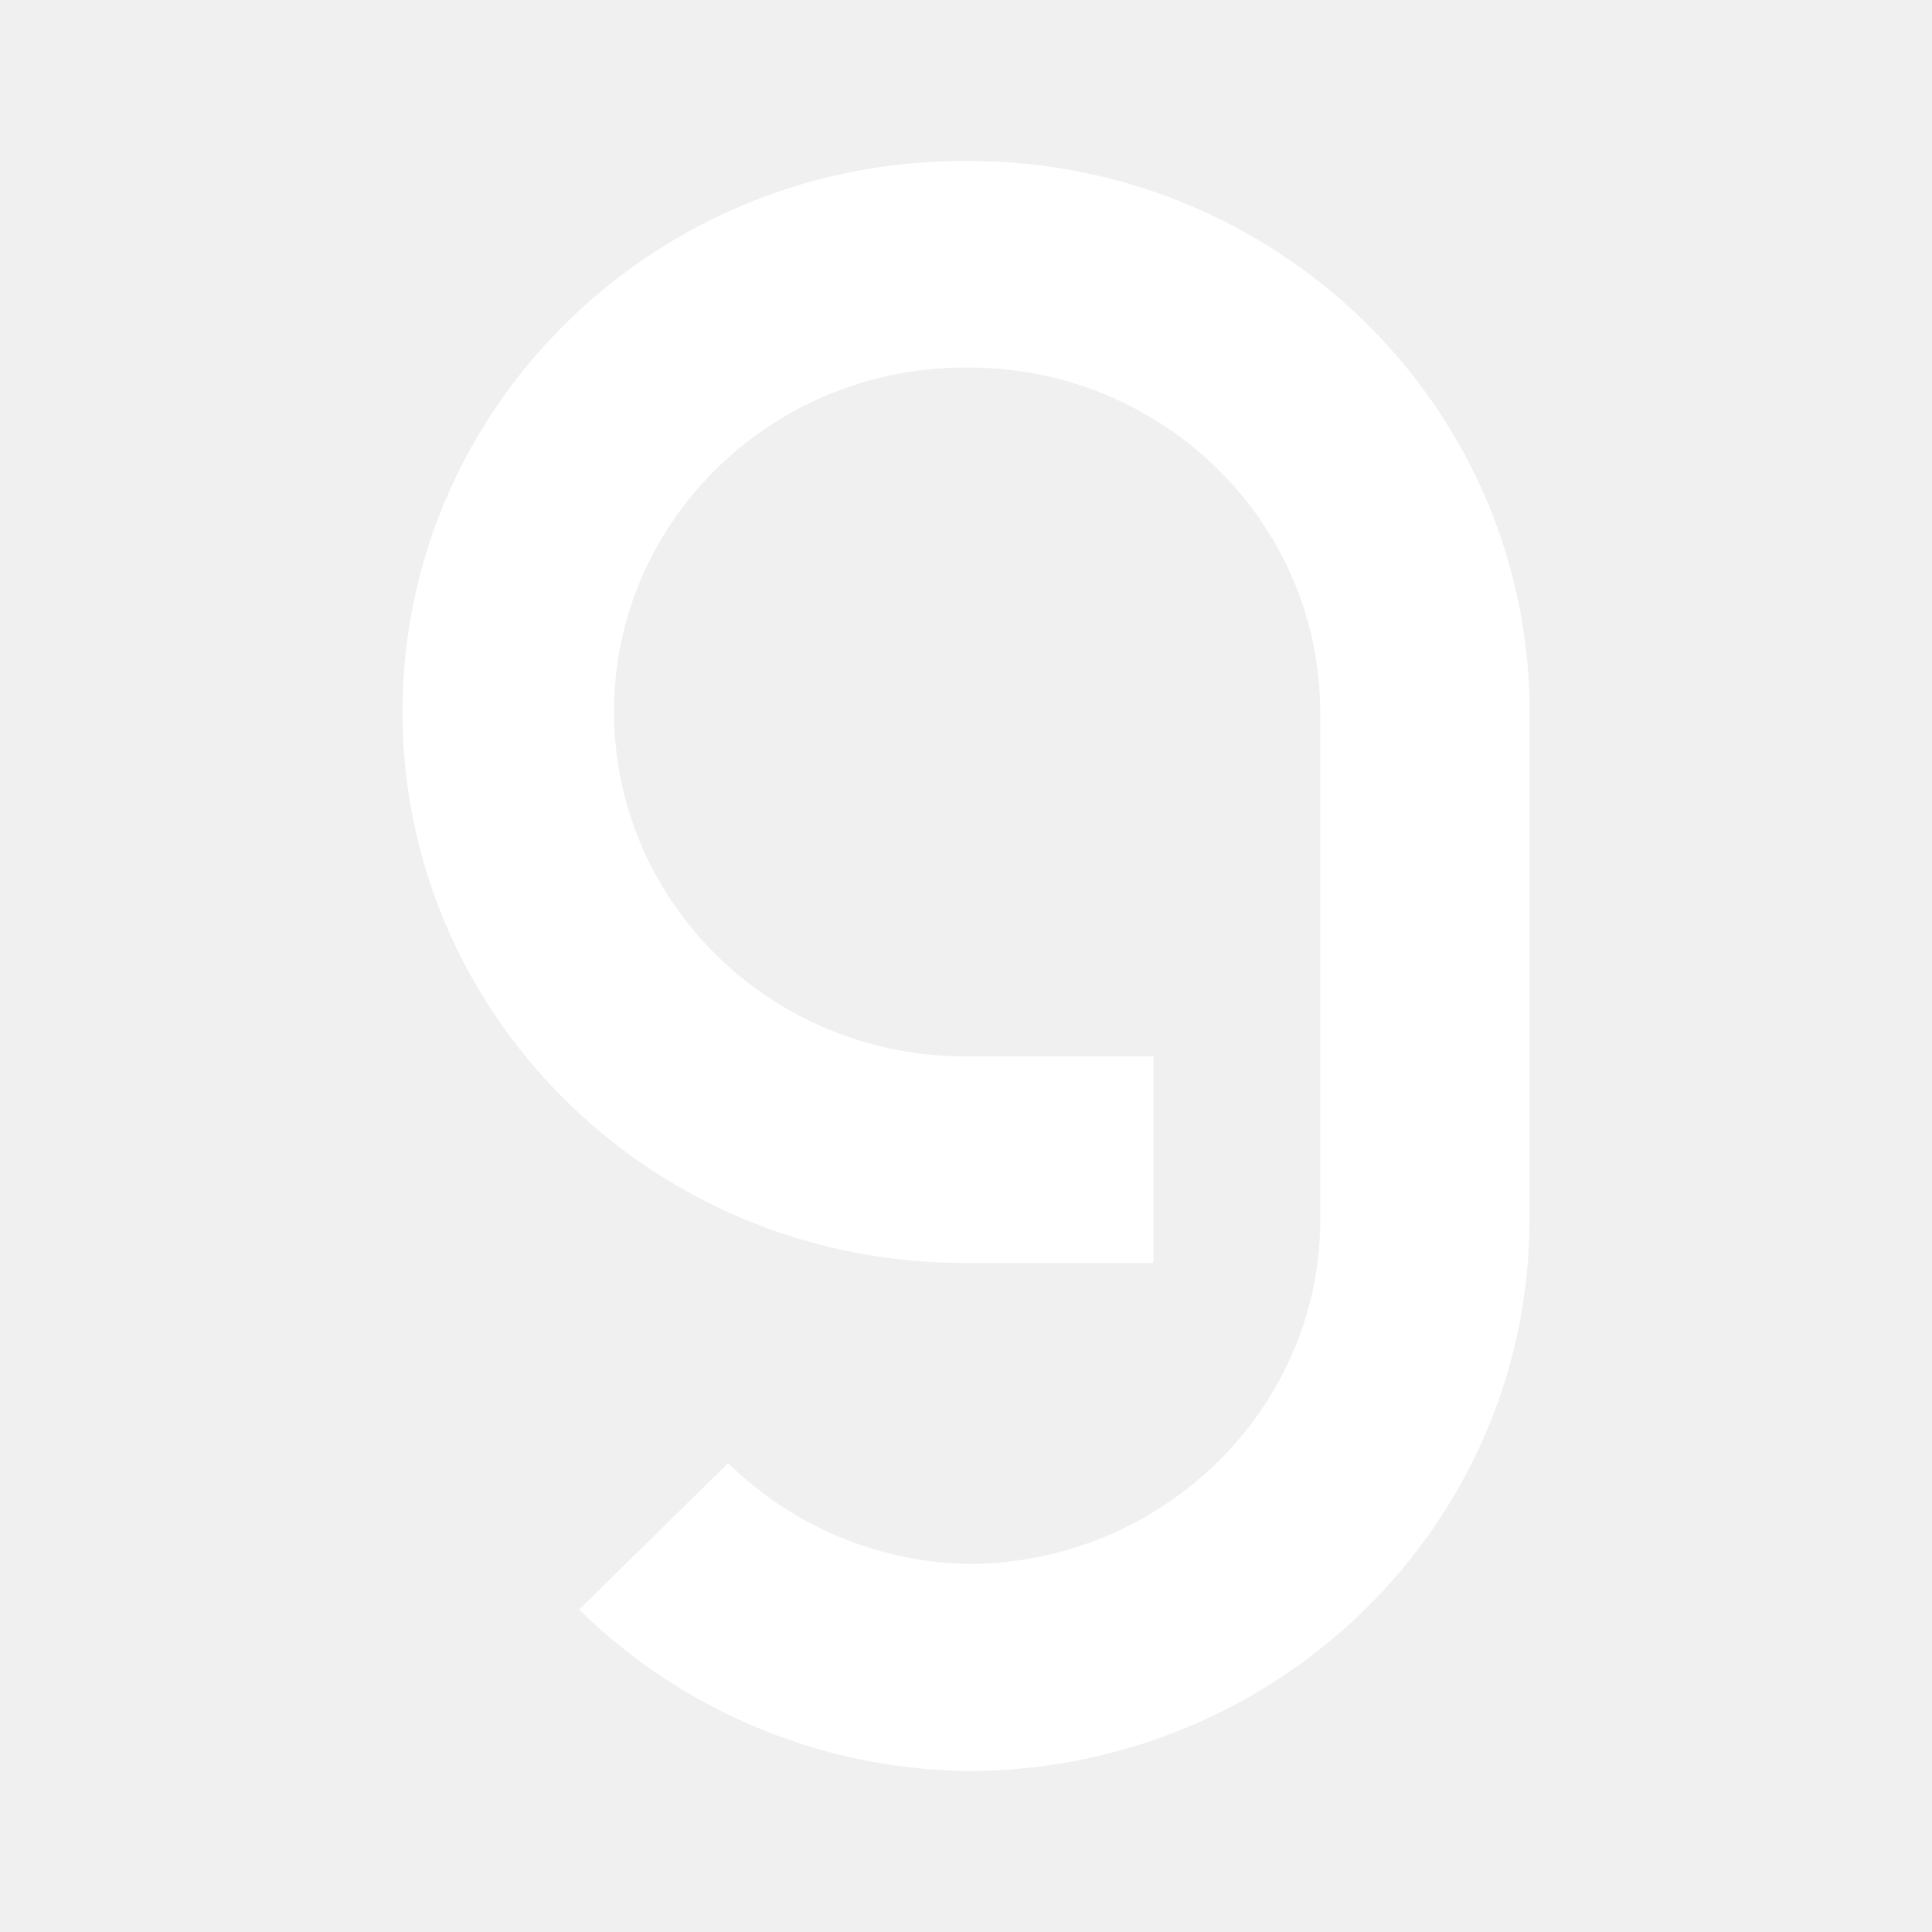
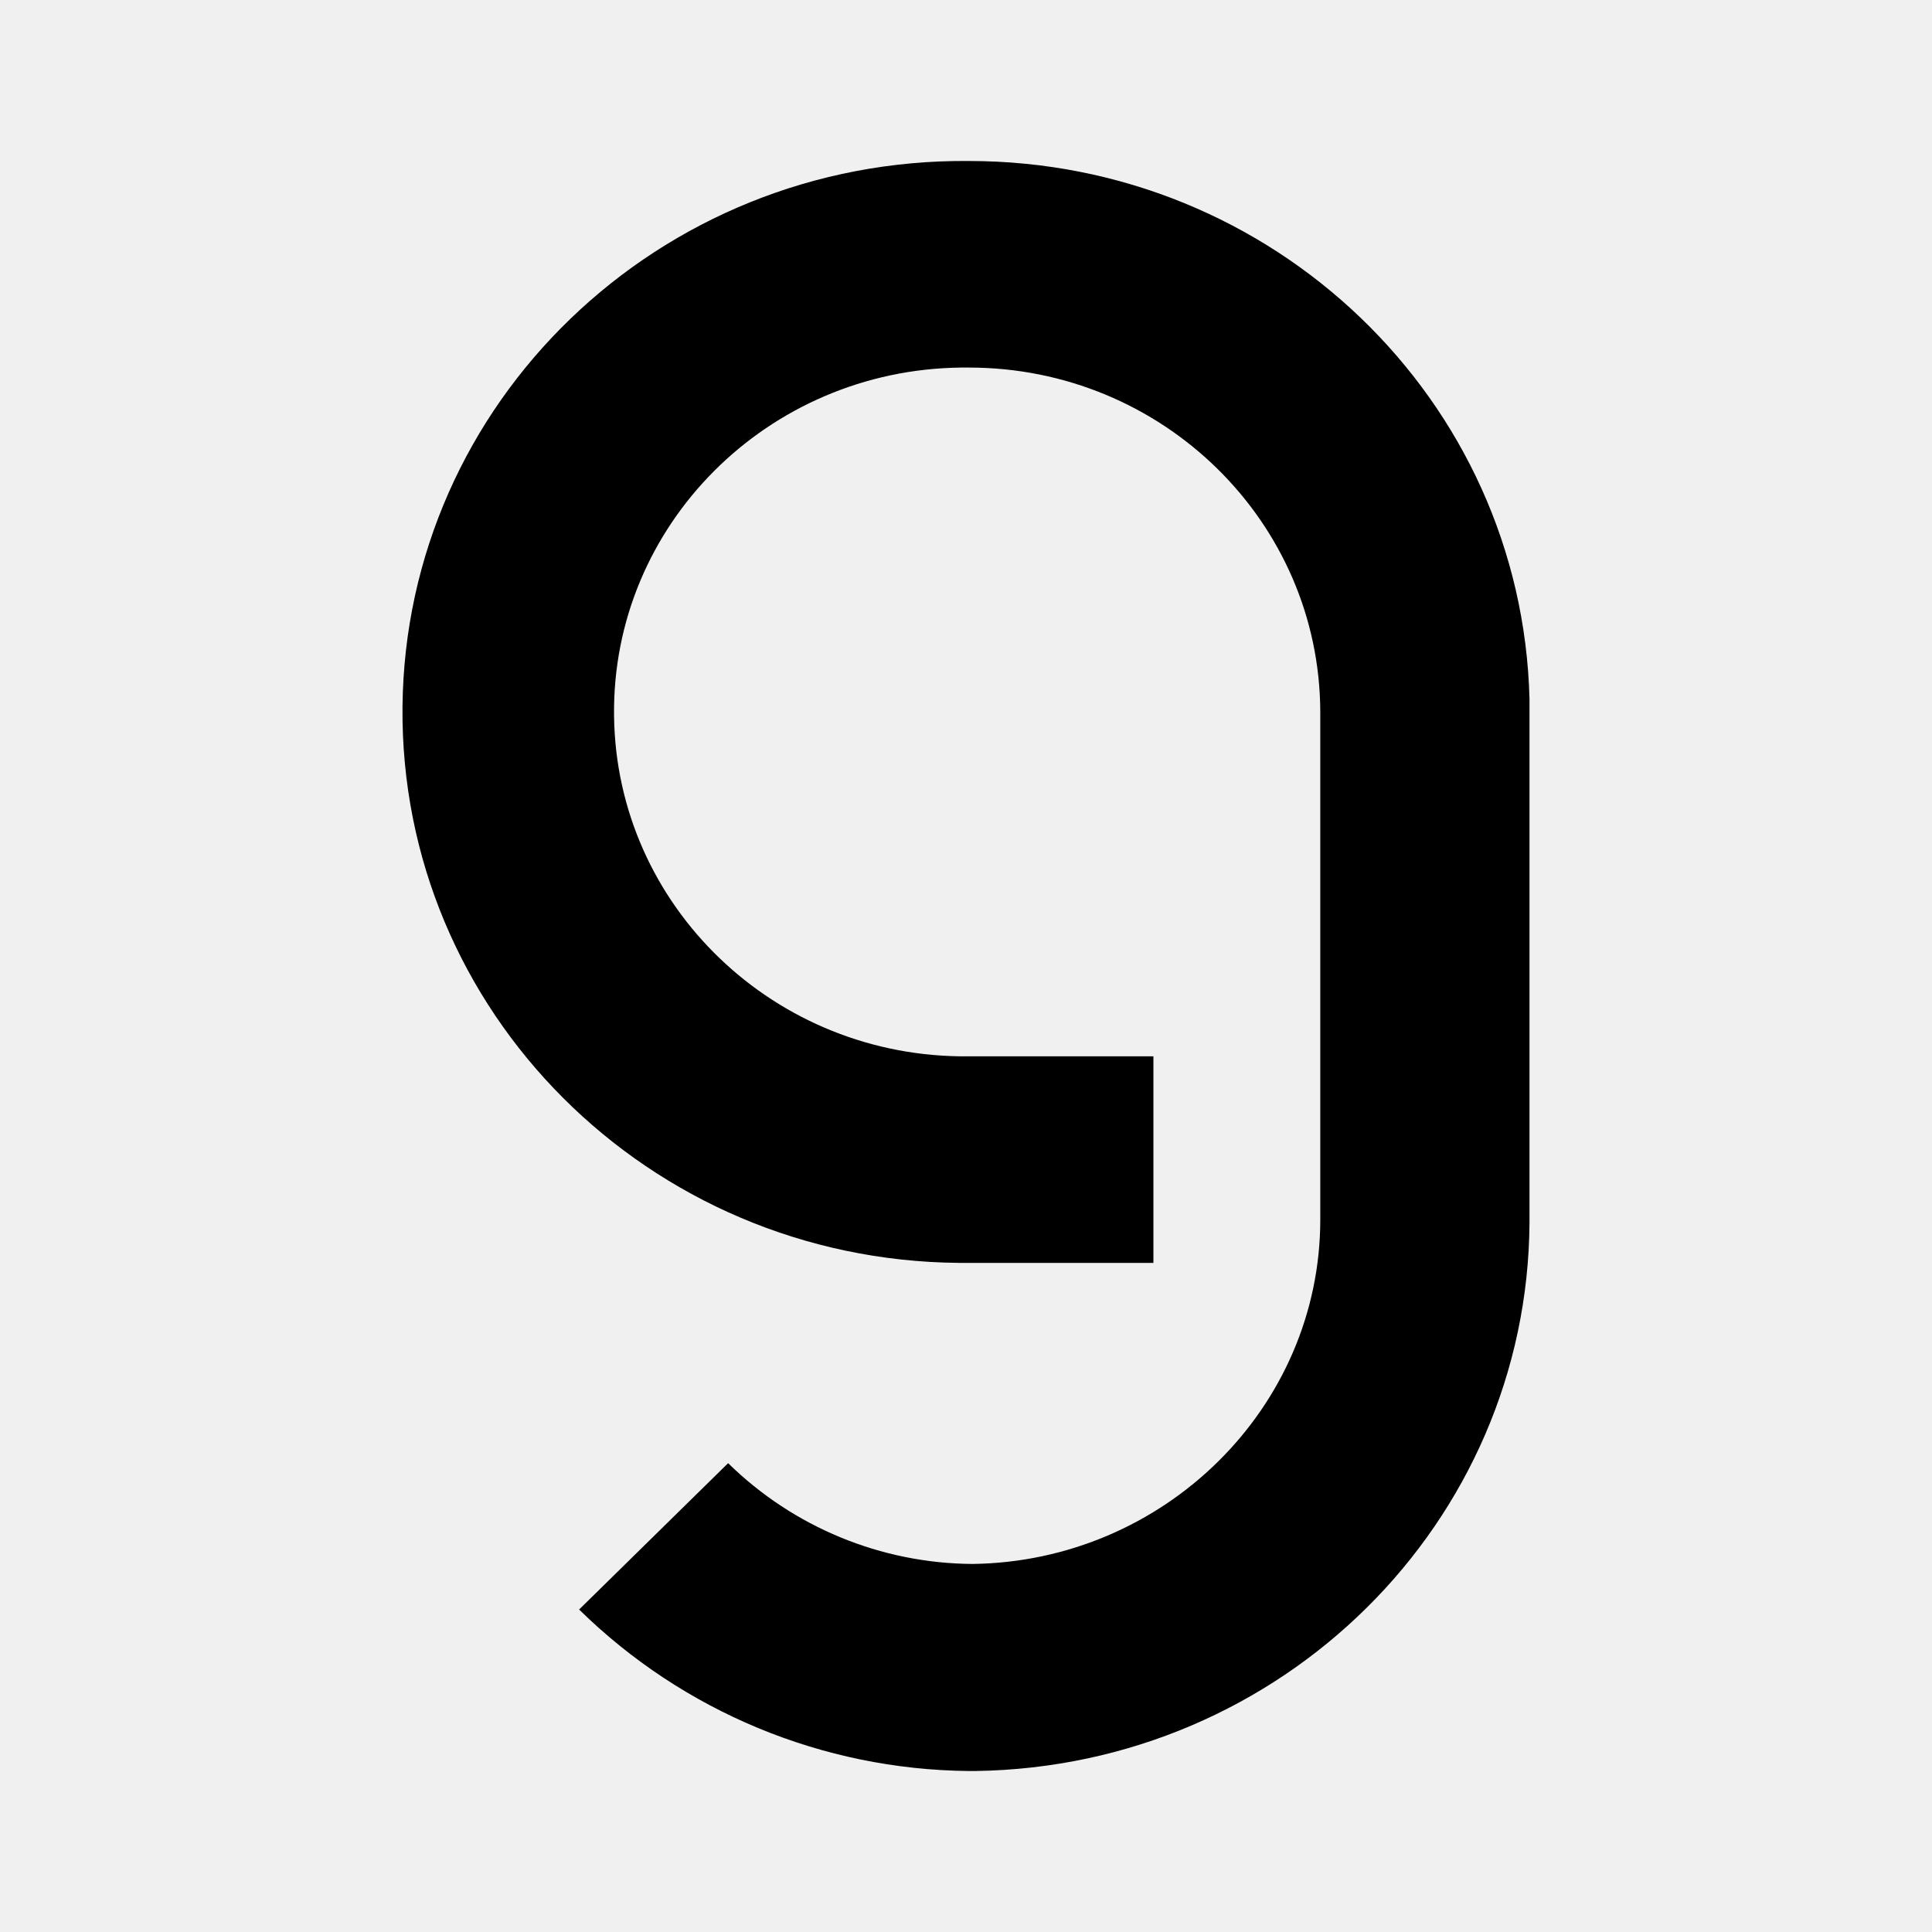
<svg xmlns="http://www.w3.org/2000/svg" width="100" height="100" viewBox="0 0 24 24" fill="none">
-   <path fill="#FFFFFF" d="M12.036 2c-3.853-.035-7 3-7.036 6.781-.035 3.782 3.055 6.872 6.908 6.907h2.42v-2.566h-2.292c-2.407.028-4.38-1.866-4.408-4.23-.029-2.362 1.901-4.298 4.308-4.326h.1c2.407 0 4.358 1.915 4.365 4.278v6.305c0 2.342-1.944 4.25-4.323 4.279a4.375 4.375 0 01-3.033-1.252l-1.851 1.818A7 7 0 0012.029 22h.092c3.803-.056 6.858-3.083 6.879-6.816v-6.5C18.907 4.963 15.817 2 12.036 2z" />
+   <path fill="currentColor" d="M12.036 2c-3.853-.035-7 3-7.036 6.781-.035 3.782 3.055 6.872 6.908 6.907h2.42v-2.566h-2.292c-2.407.028-4.38-1.866-4.408-4.23-.029-2.362 1.901-4.298 4.308-4.326h.1c2.407 0 4.358 1.915 4.365 4.278v6.305c0 2.342-1.944 4.25-4.323 4.279a4.375 4.375 0 01-3.033-1.252l-1.851 1.818A7 7 0 0012.029 22h.092c3.803-.056 6.858-3.083 6.879-6.816v-6.5C18.907 4.963 15.817 2 12.036 2z" />
</svg>
